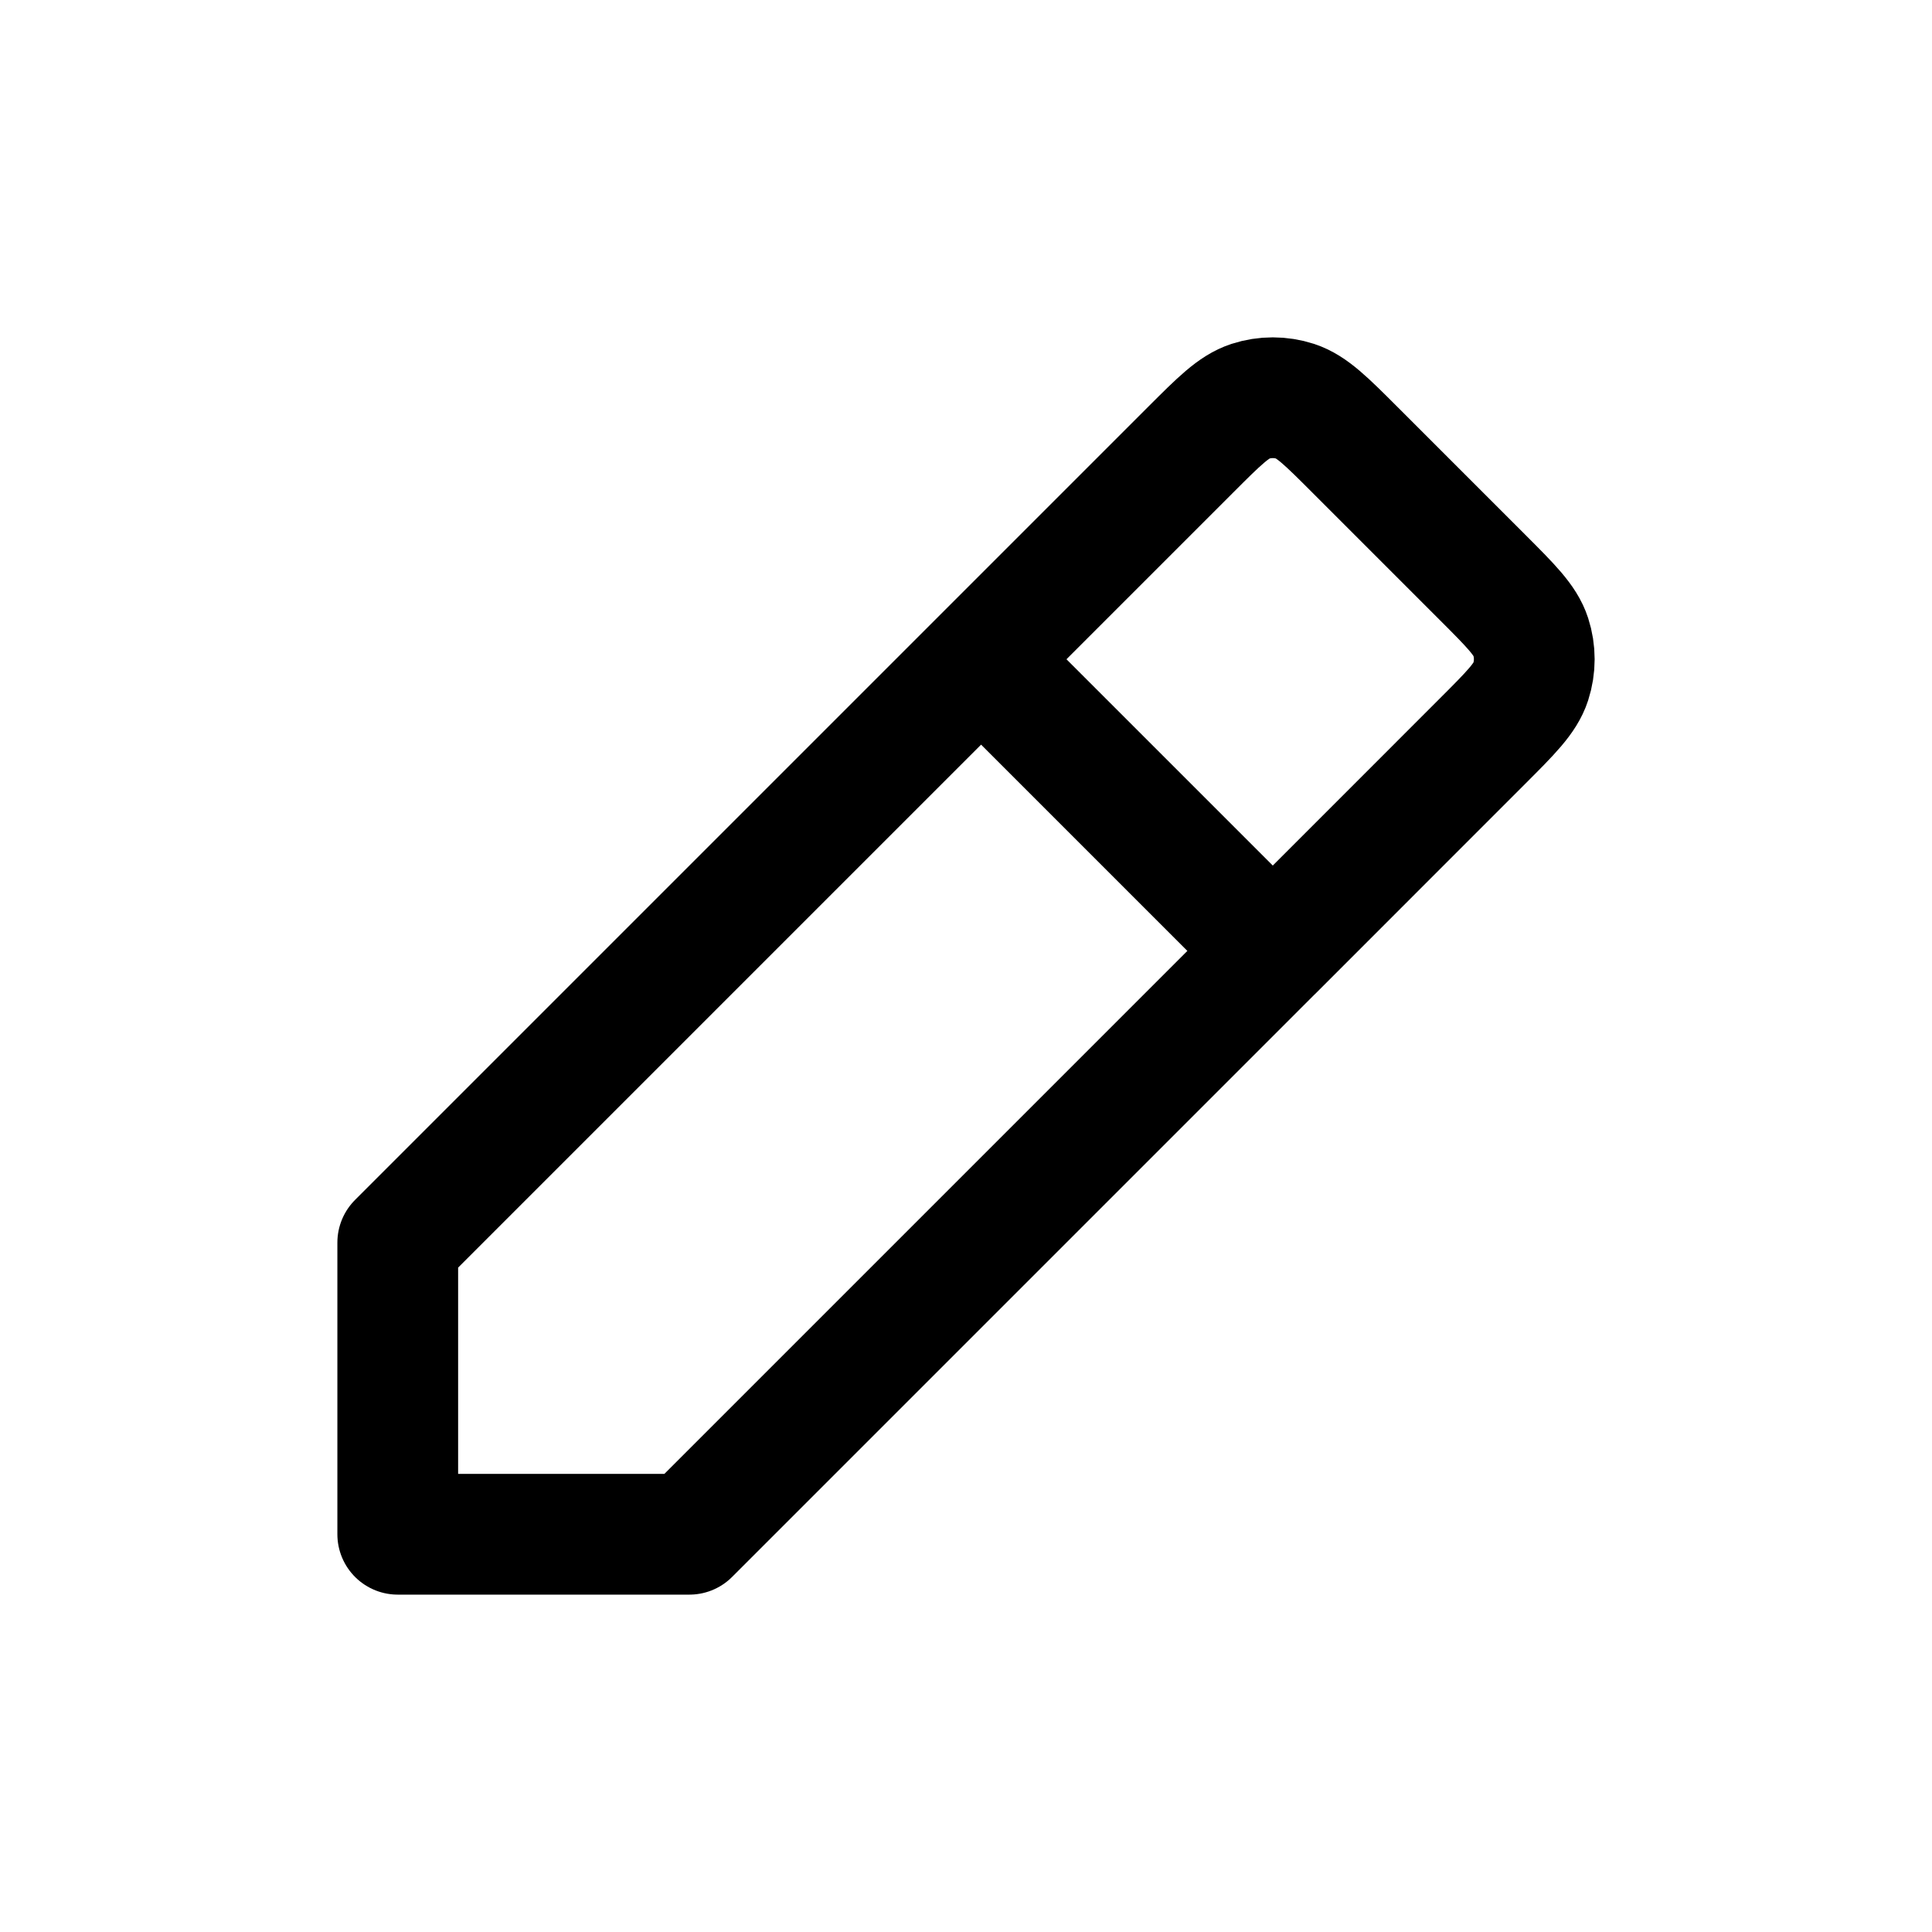
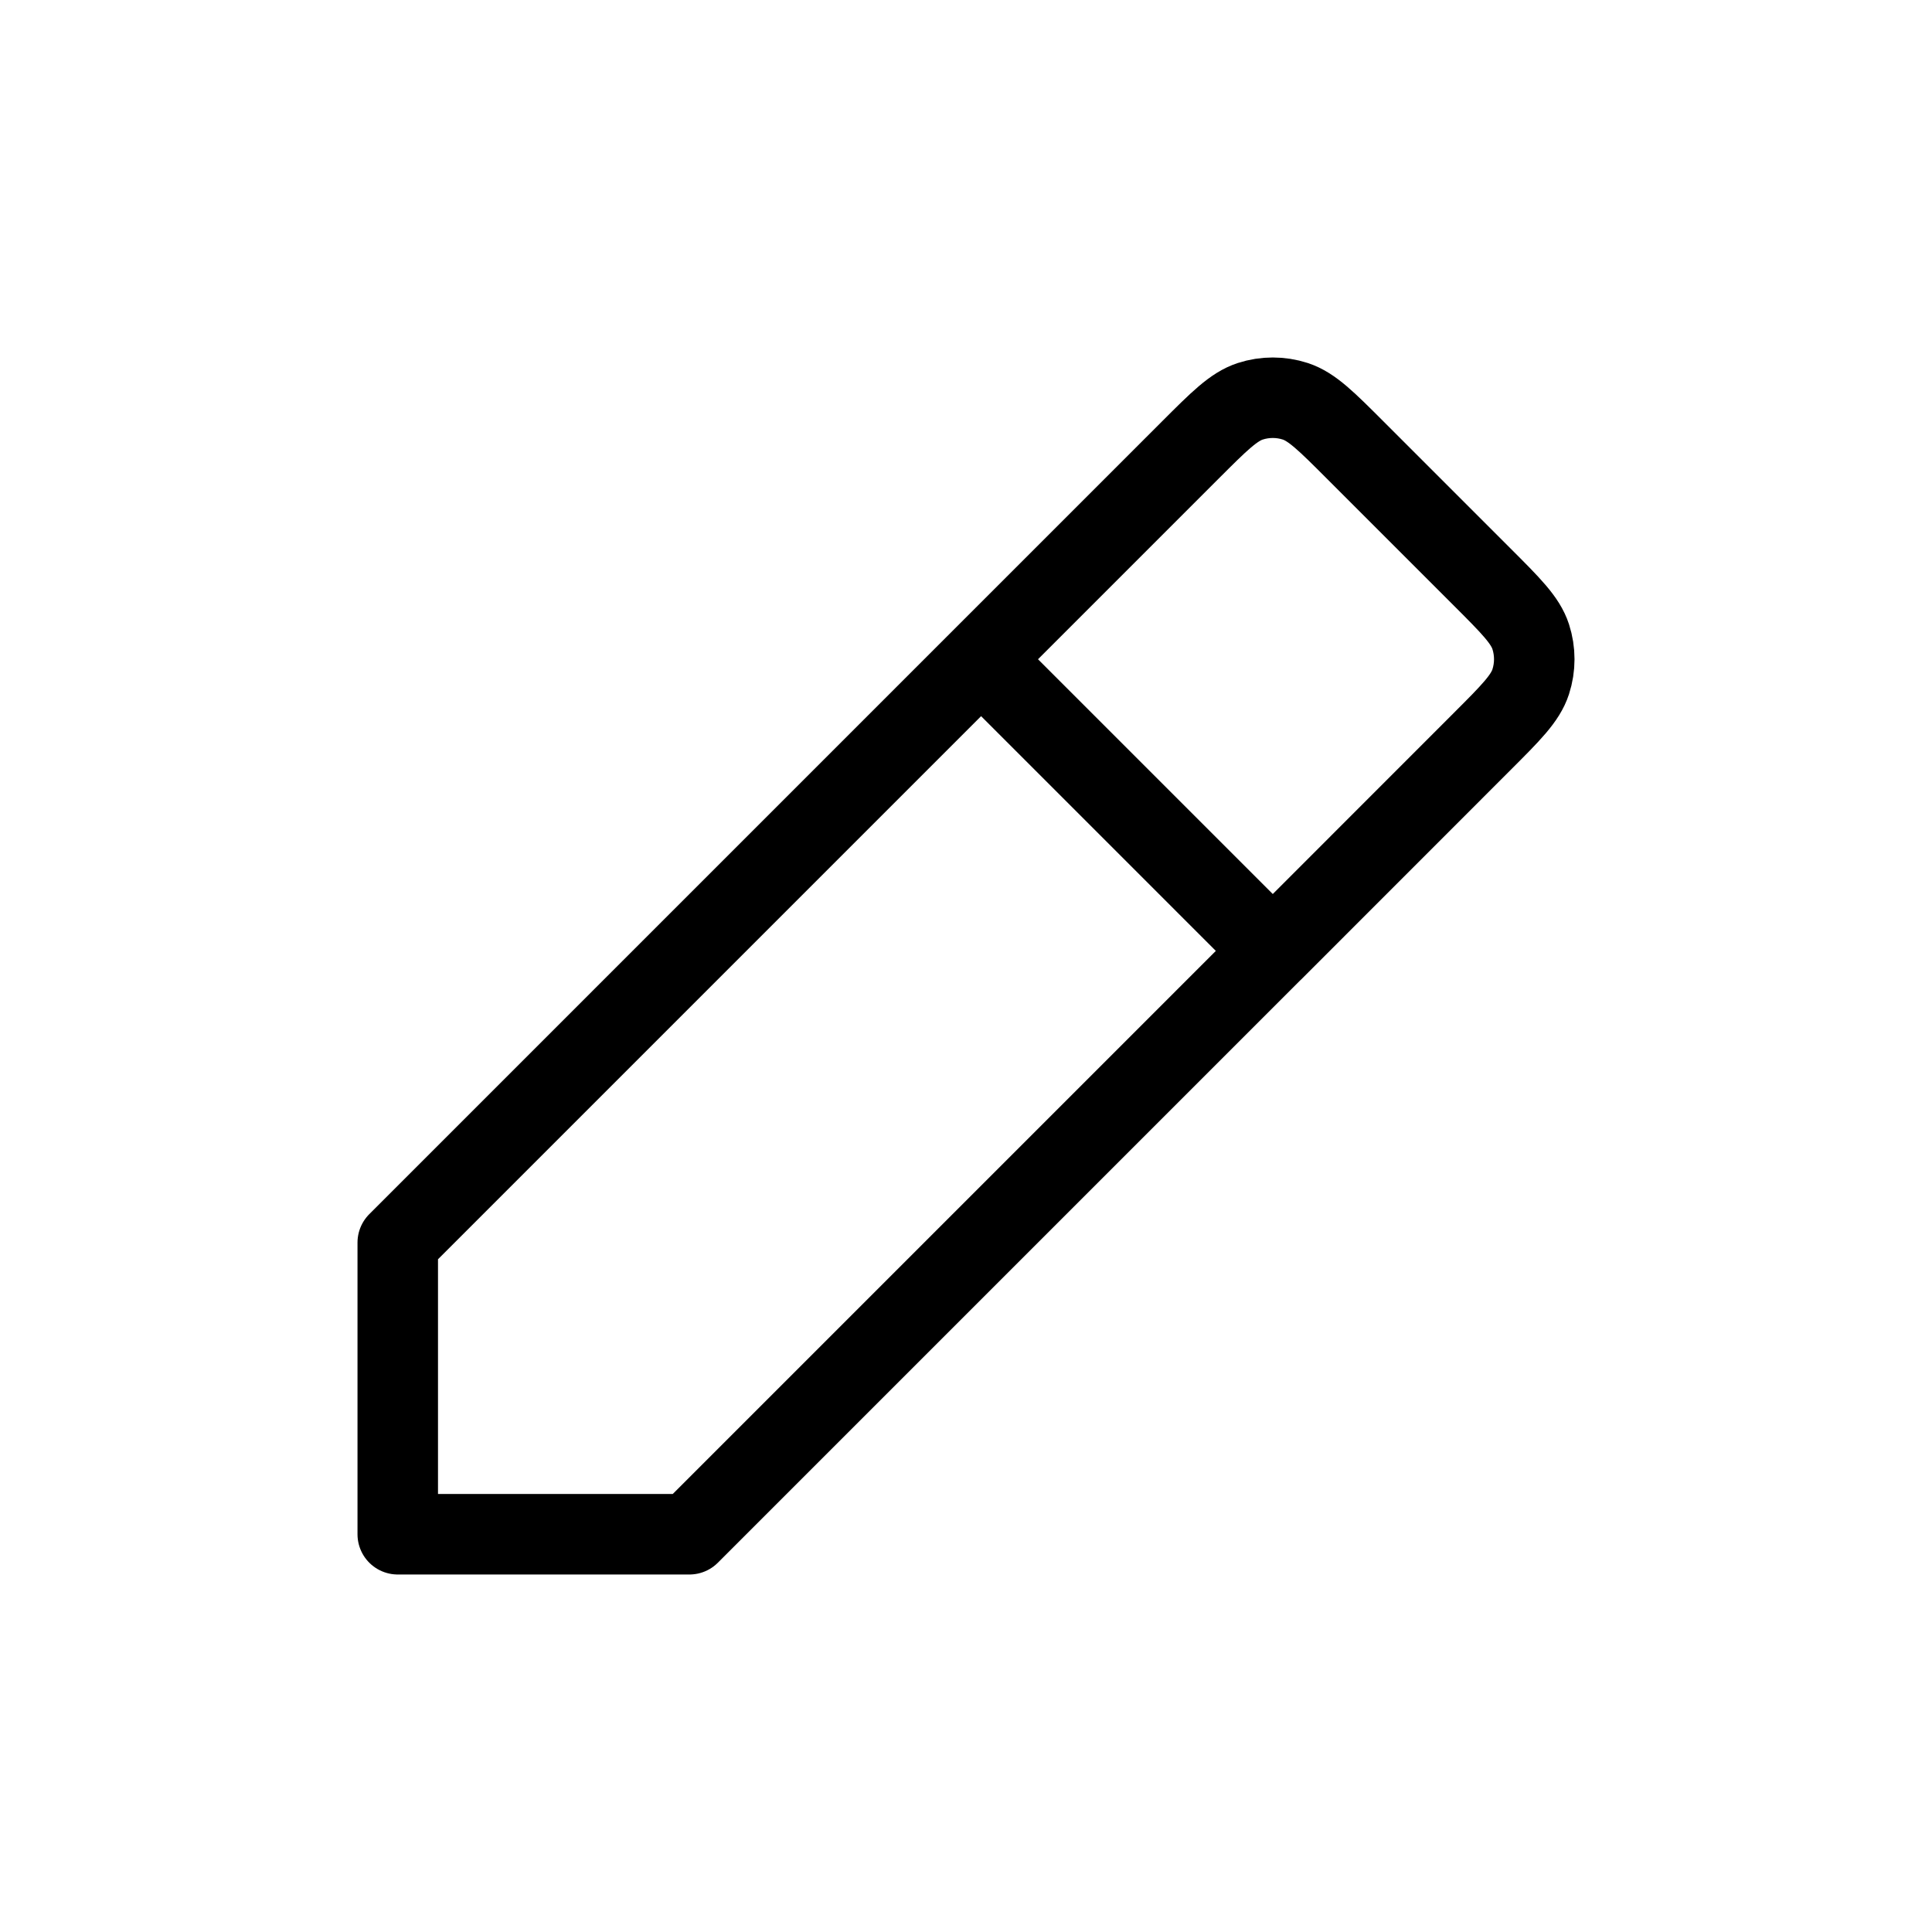
<svg xmlns="http://www.w3.org/2000/svg" width="24" height="24" viewBox="0 0 24 24" fill="none">
-   <path d="M15.811 11.812L8.564 19.059H4.941V15.436L12.188 8.189L14.786 5.591L14.787 5.59C15.145 5.232 15.324 5.053 15.531 4.985C15.713 4.926 15.909 4.926 16.091 4.985C16.297 5.053 16.476 5.232 16.833 5.589L18.409 7.165C18.768 7.524 18.948 7.703 19.015 7.909C19.074 8.091 19.074 8.287 19.015 8.469C18.948 8.676 18.768 8.855 18.409 9.214L15.811 11.813L12.188 8.19" stroke="black" stroke-width="1.5" stroke-linecap="round" stroke-linejoin="round" />
+   <path d="M15.811 11.812L8.564 19.059H4.941V15.436L12.188 8.189L14.786 5.591L14.787 5.59C15.145 5.232 15.324 5.053 15.531 4.985C15.713 4.926 15.909 4.926 16.091 4.985C16.297 5.053 16.476 5.232 16.833 5.589L18.409 7.165C18.768 7.524 18.948 7.703 19.015 7.909C19.074 8.091 19.074 8.287 19.015 8.469C18.948 8.676 18.768 8.855 18.409 9.214L15.811 11.813L12.188 8.19" stroke="black" strokeWidth="1.5" stroke-linecap="round" stroke-linejoin="round" />
</svg>
